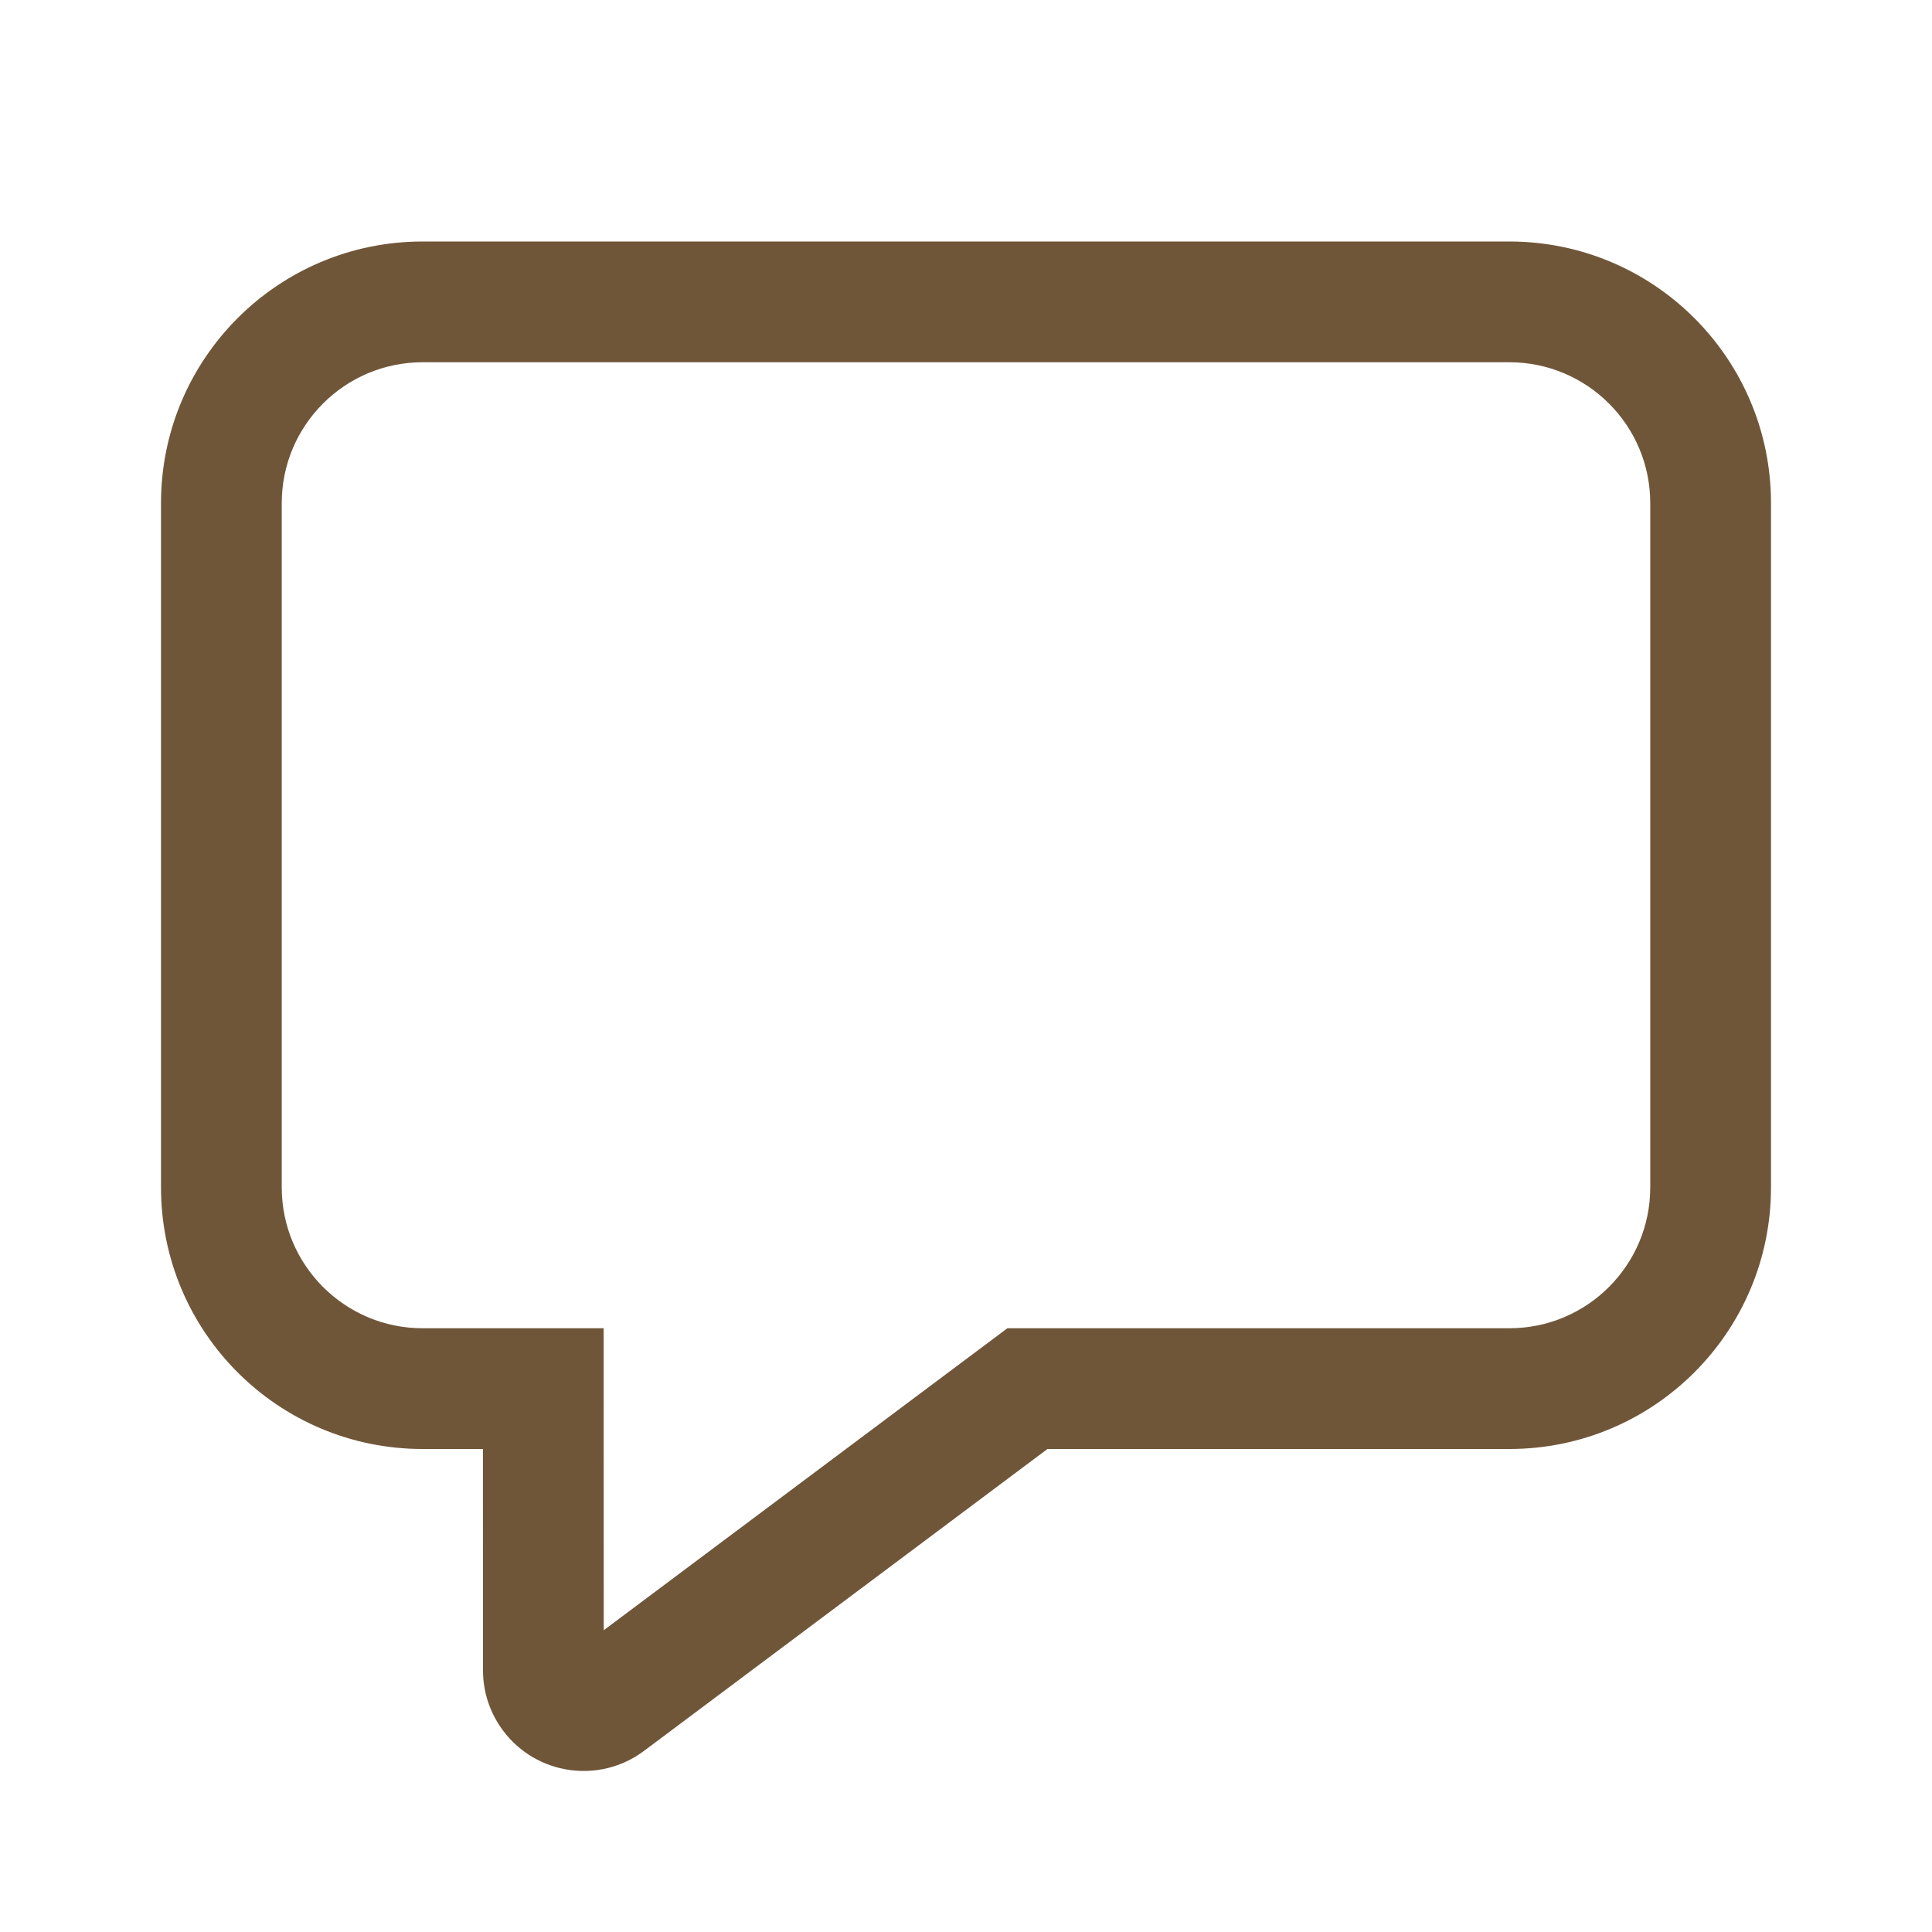
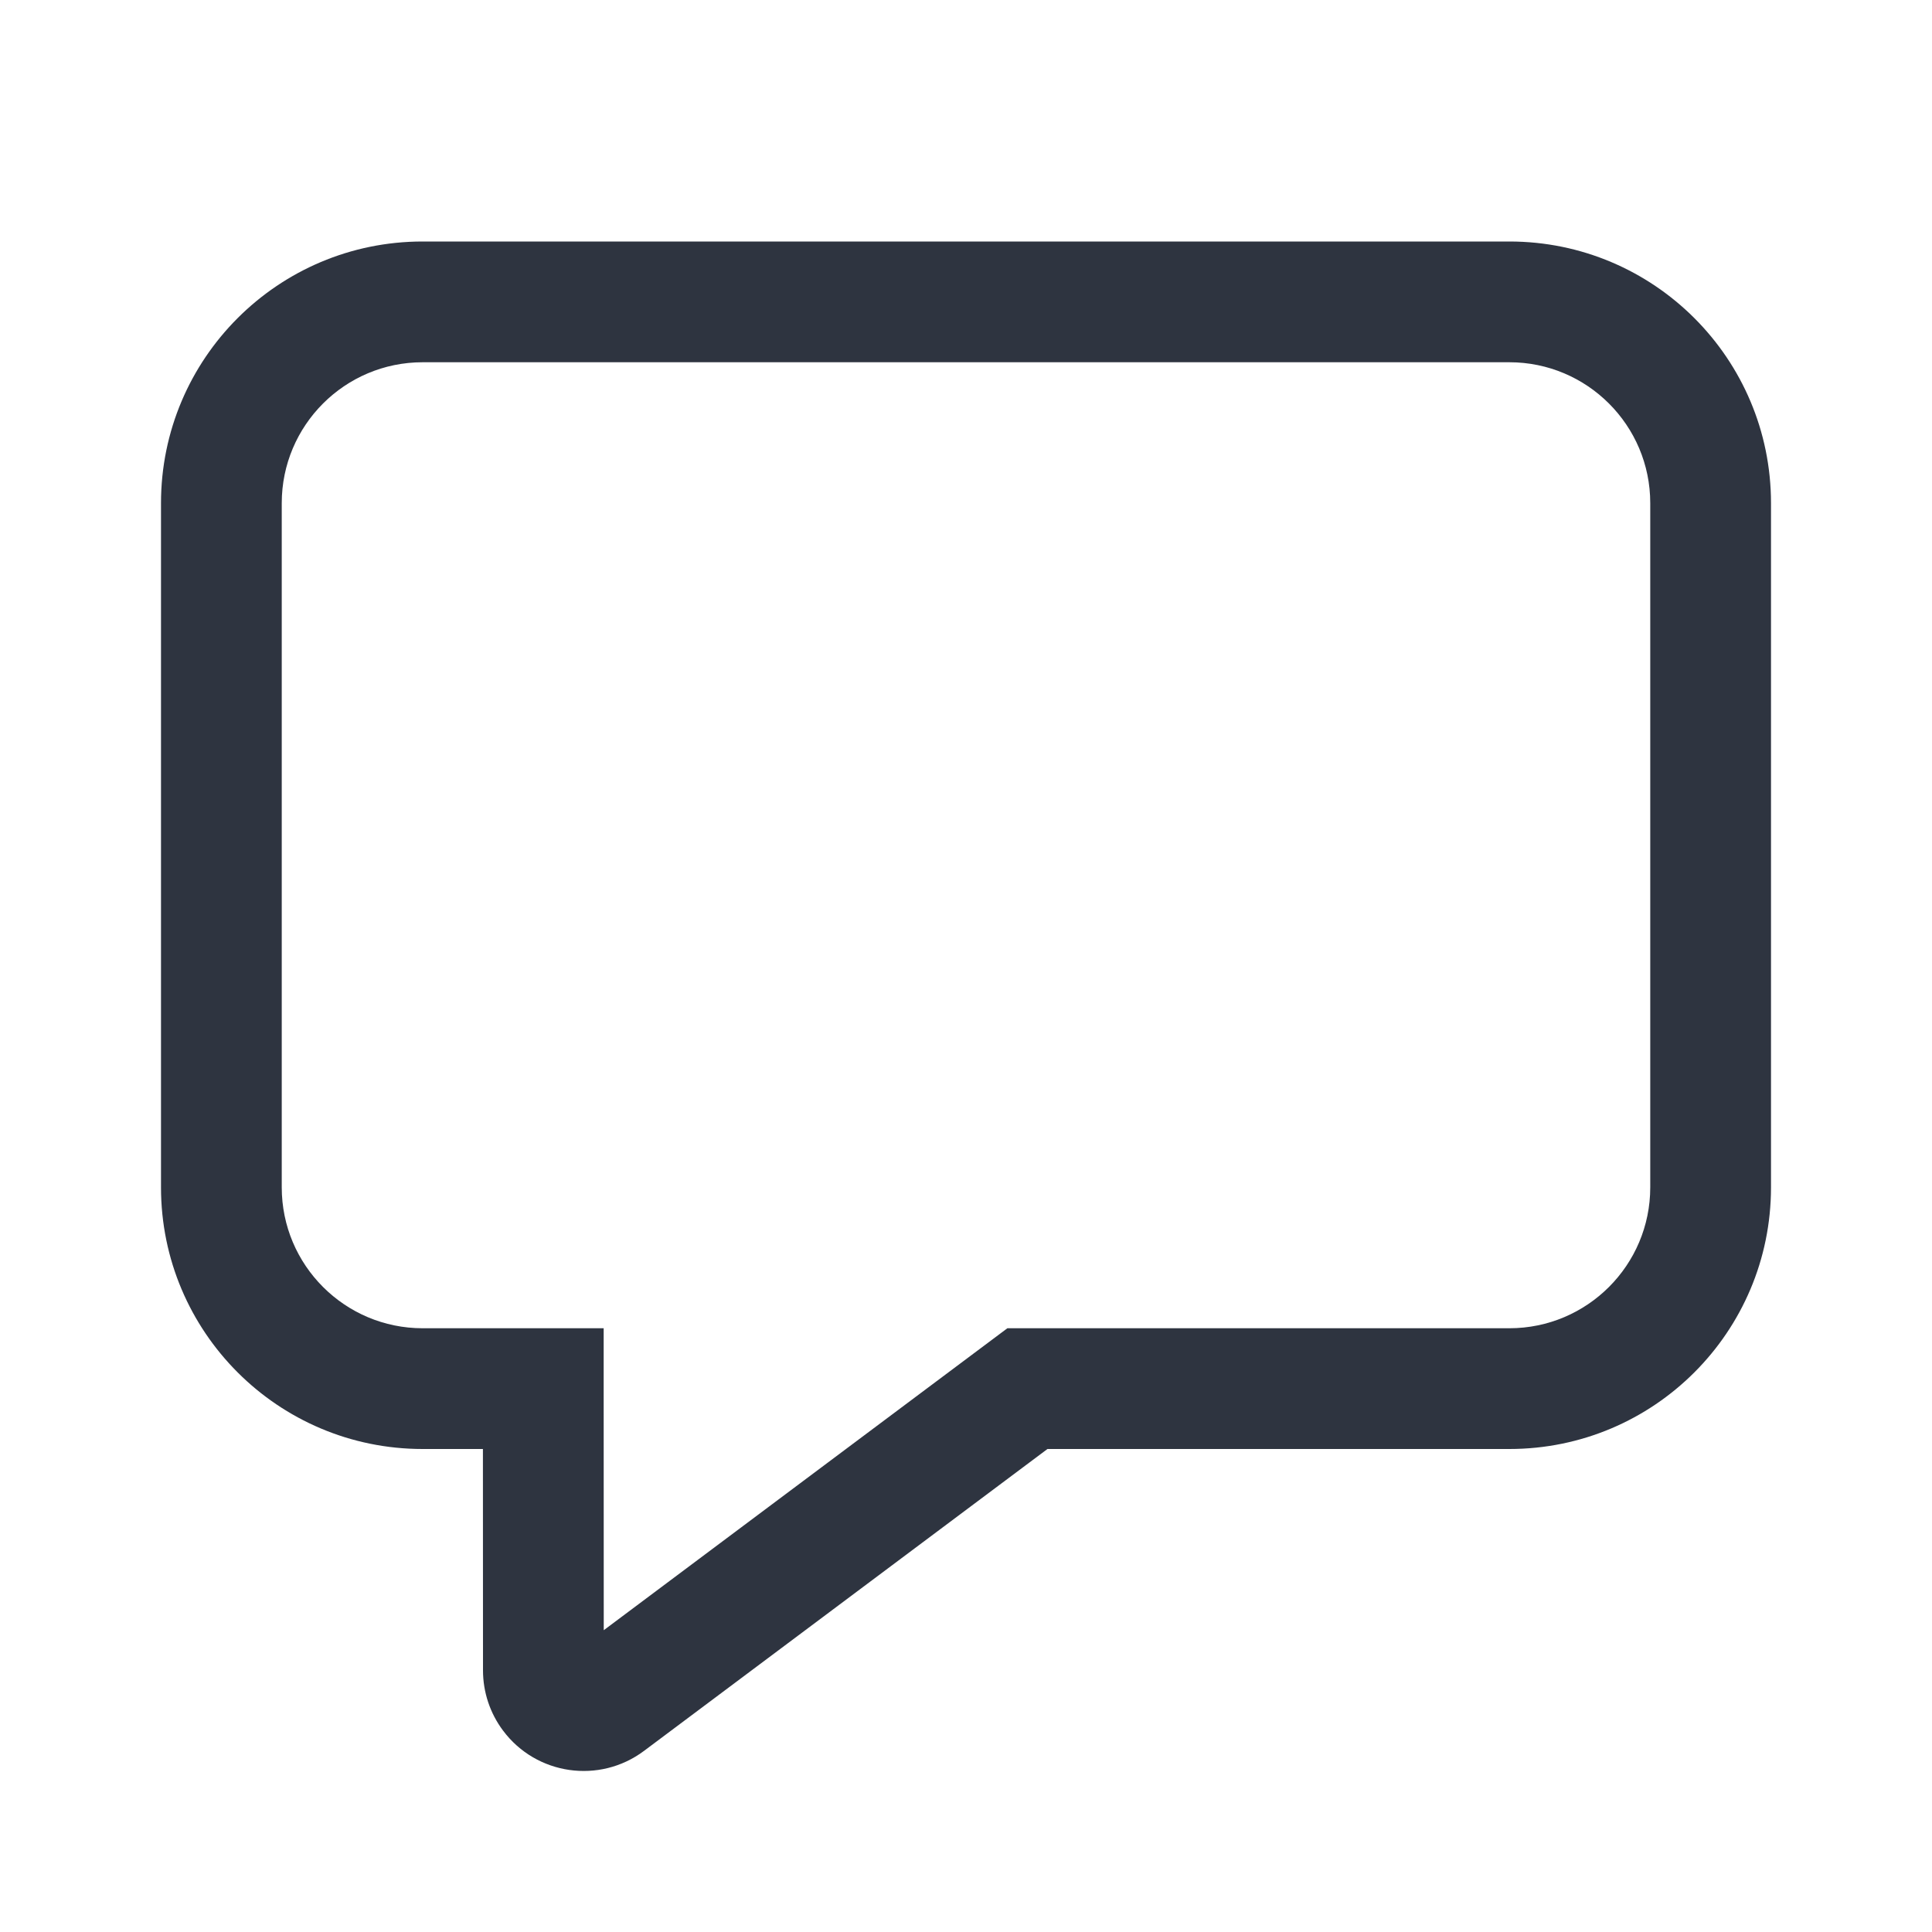
<svg xmlns="http://www.w3.org/2000/svg" width="24" height="24" viewBox="0 0 24 24" fill="none">
-   <path d="M5.25 18C3.455 18 2 16.545 2 14.75V6.25C2 4.455 3.455 3 5.25 3H18.75C20.545 3 22 4.455 22 6.25V14.75C22 16.545 20.545 18 18.75 18H13.012L7.999 21.751C7.446 22.164 6.662 22.051 6.249 21.498C6.087 21.282 6 21.02 6 20.75L5.999 18H5.25ZM12.514 16.5H18.75C19.716 16.5 20.5 15.716 20.5 14.75V6.25C20.5 5.284 19.716 4.5 18.75 4.5H5.25C4.284 4.5 3.5 5.284 3.5 6.25V14.75C3.5 15.716 4.284 16.5 5.25 16.5H7.499L7.499 17.25L7.5 20.251L12.514 16.5Z" fill="#705639" />
+   <path d="M5.25 18C3.455 18 2 16.545 2 14.75V6.25C2 4.455 3.455 3 5.25 3H18.75C20.545 3 22 4.455 22 6.25V14.75C22 16.545 20.545 18 18.75 18H13.012L7.999 21.751C7.446 22.164 6.662 22.051 6.249 21.498C6.087 21.282 6 21.02 6 20.75L5.999 18H5.25ZM12.514 16.5H18.75C19.716 16.5 20.5 15.716 20.5 14.75V6.25C20.5 5.284 19.716 4.5 18.75 4.5H5.25C4.284 4.5 3.5 5.284 3.5 6.25V14.75C3.5 15.716 4.284 16.5 5.25 16.5H7.499L7.499 17.25L7.5 20.251L12.514 16.5Z" fill="#2E3440" />
</svg>
